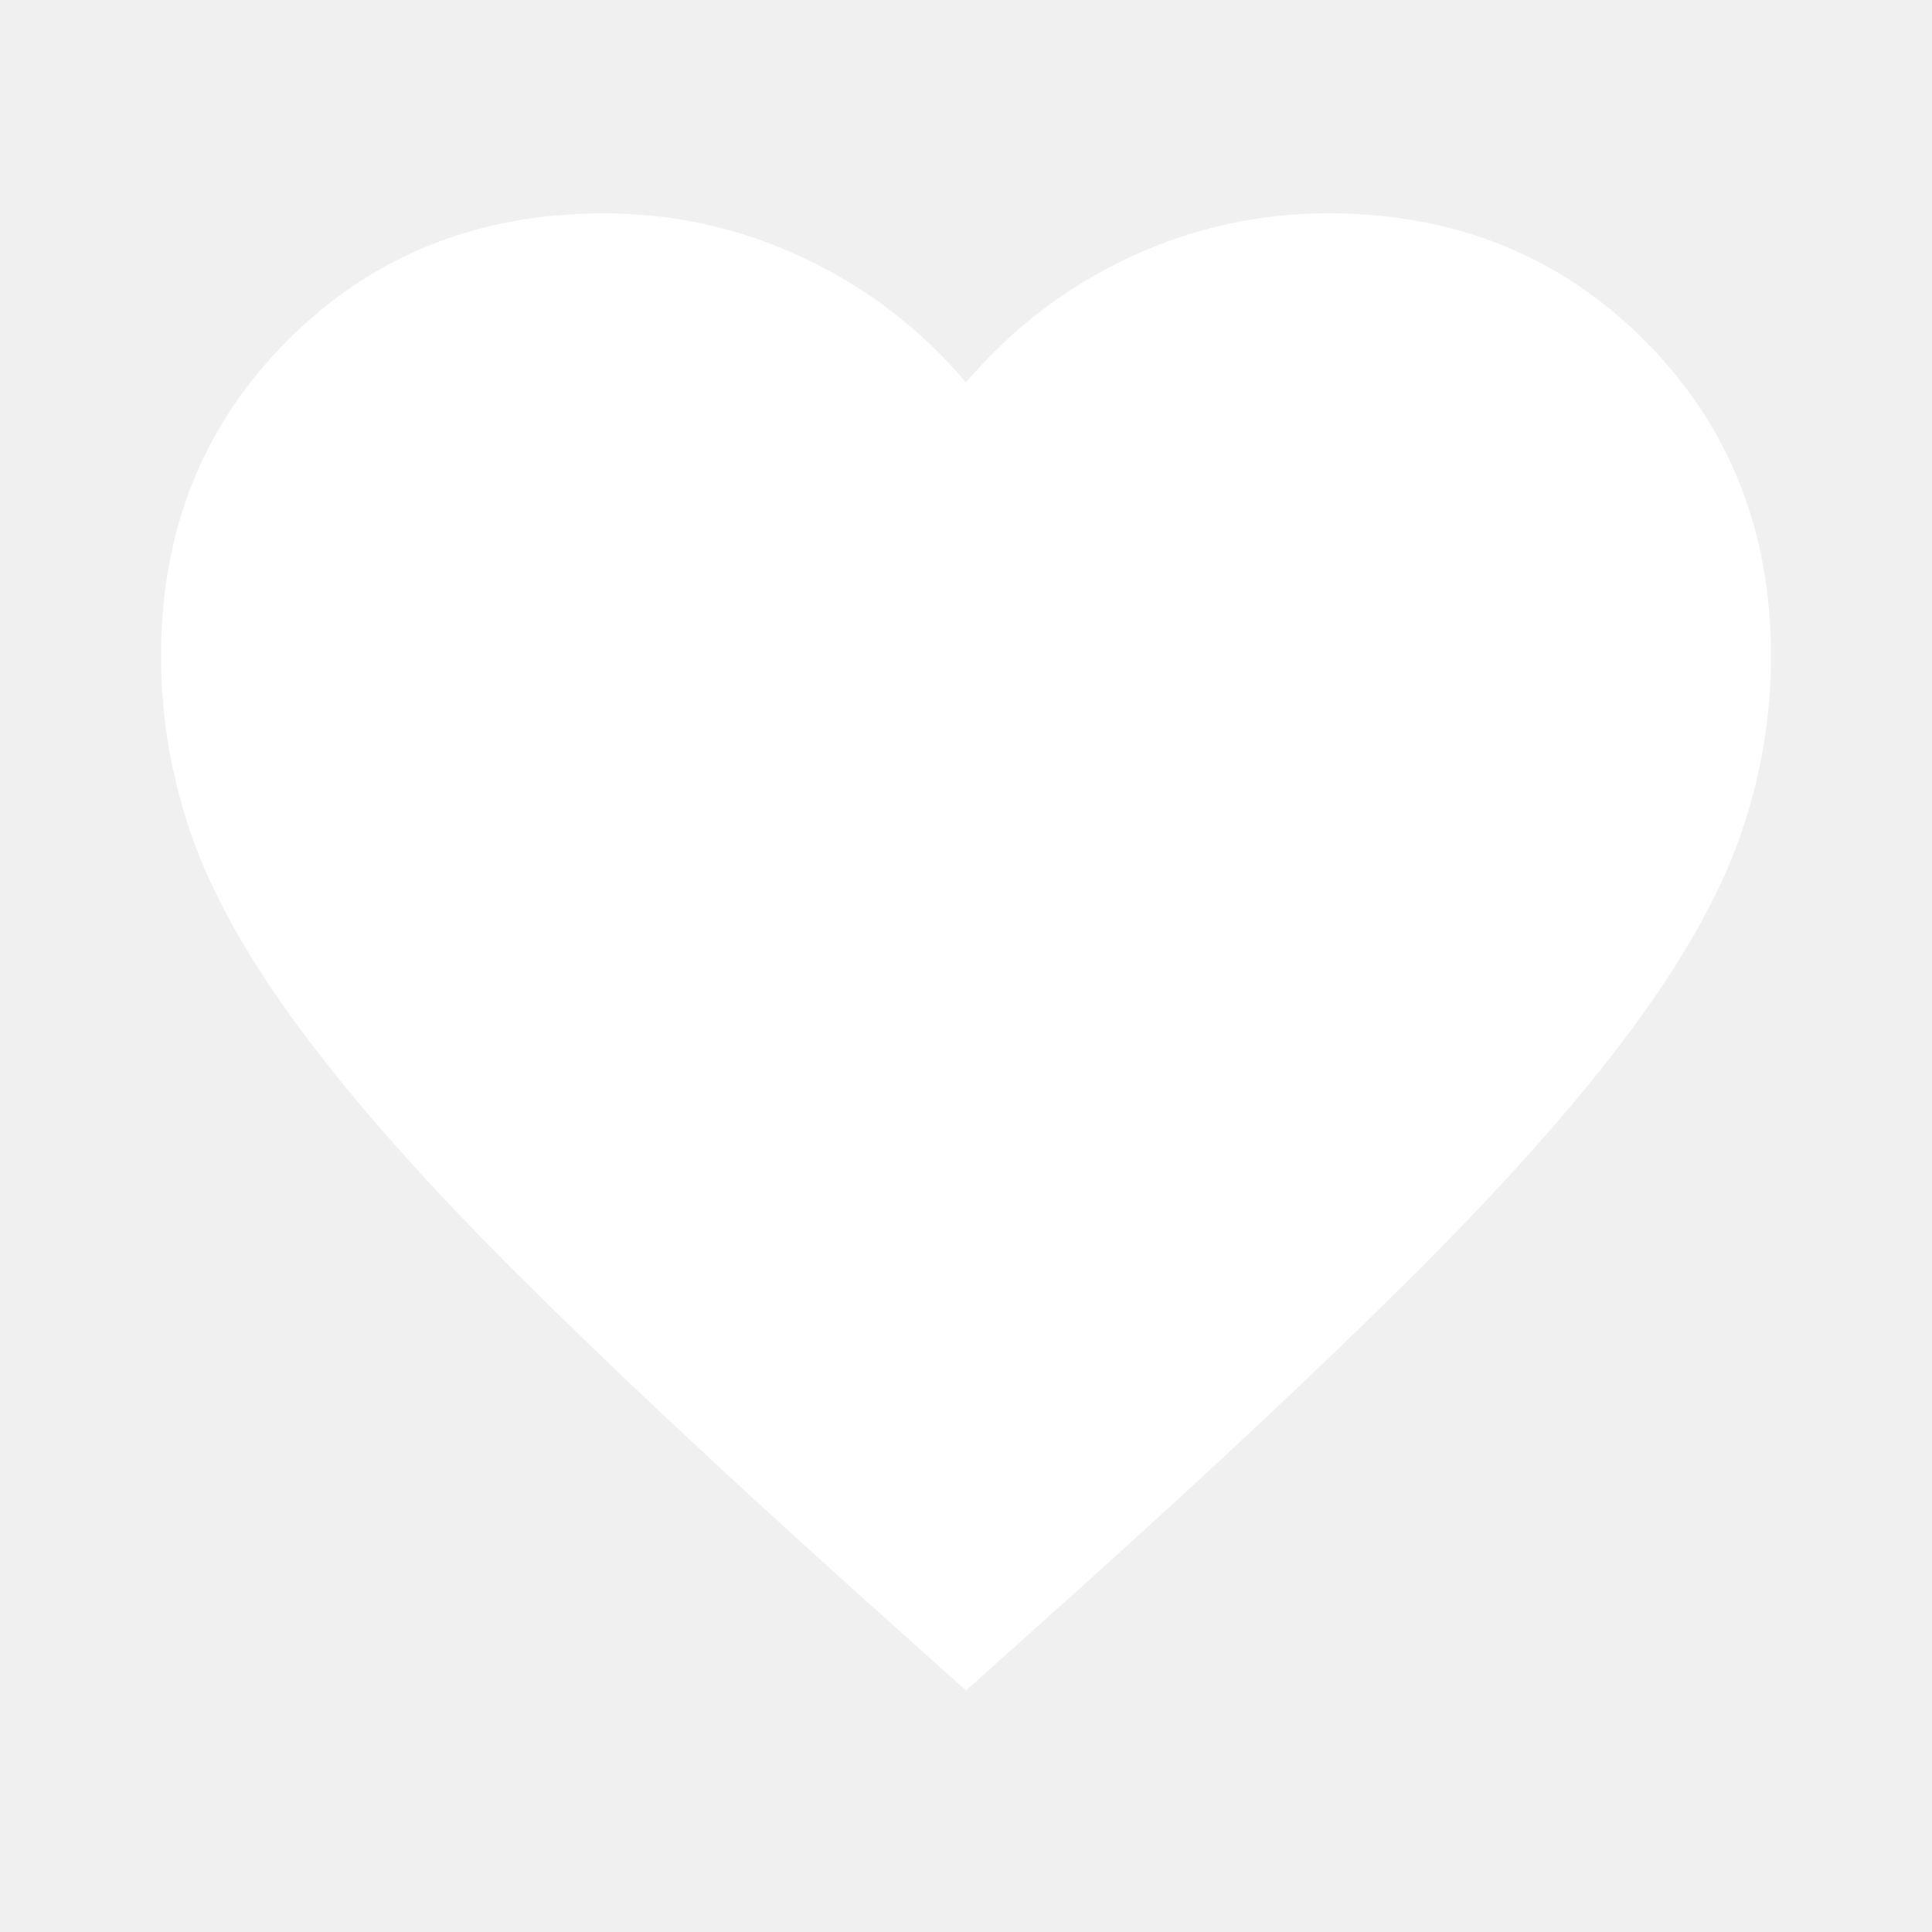
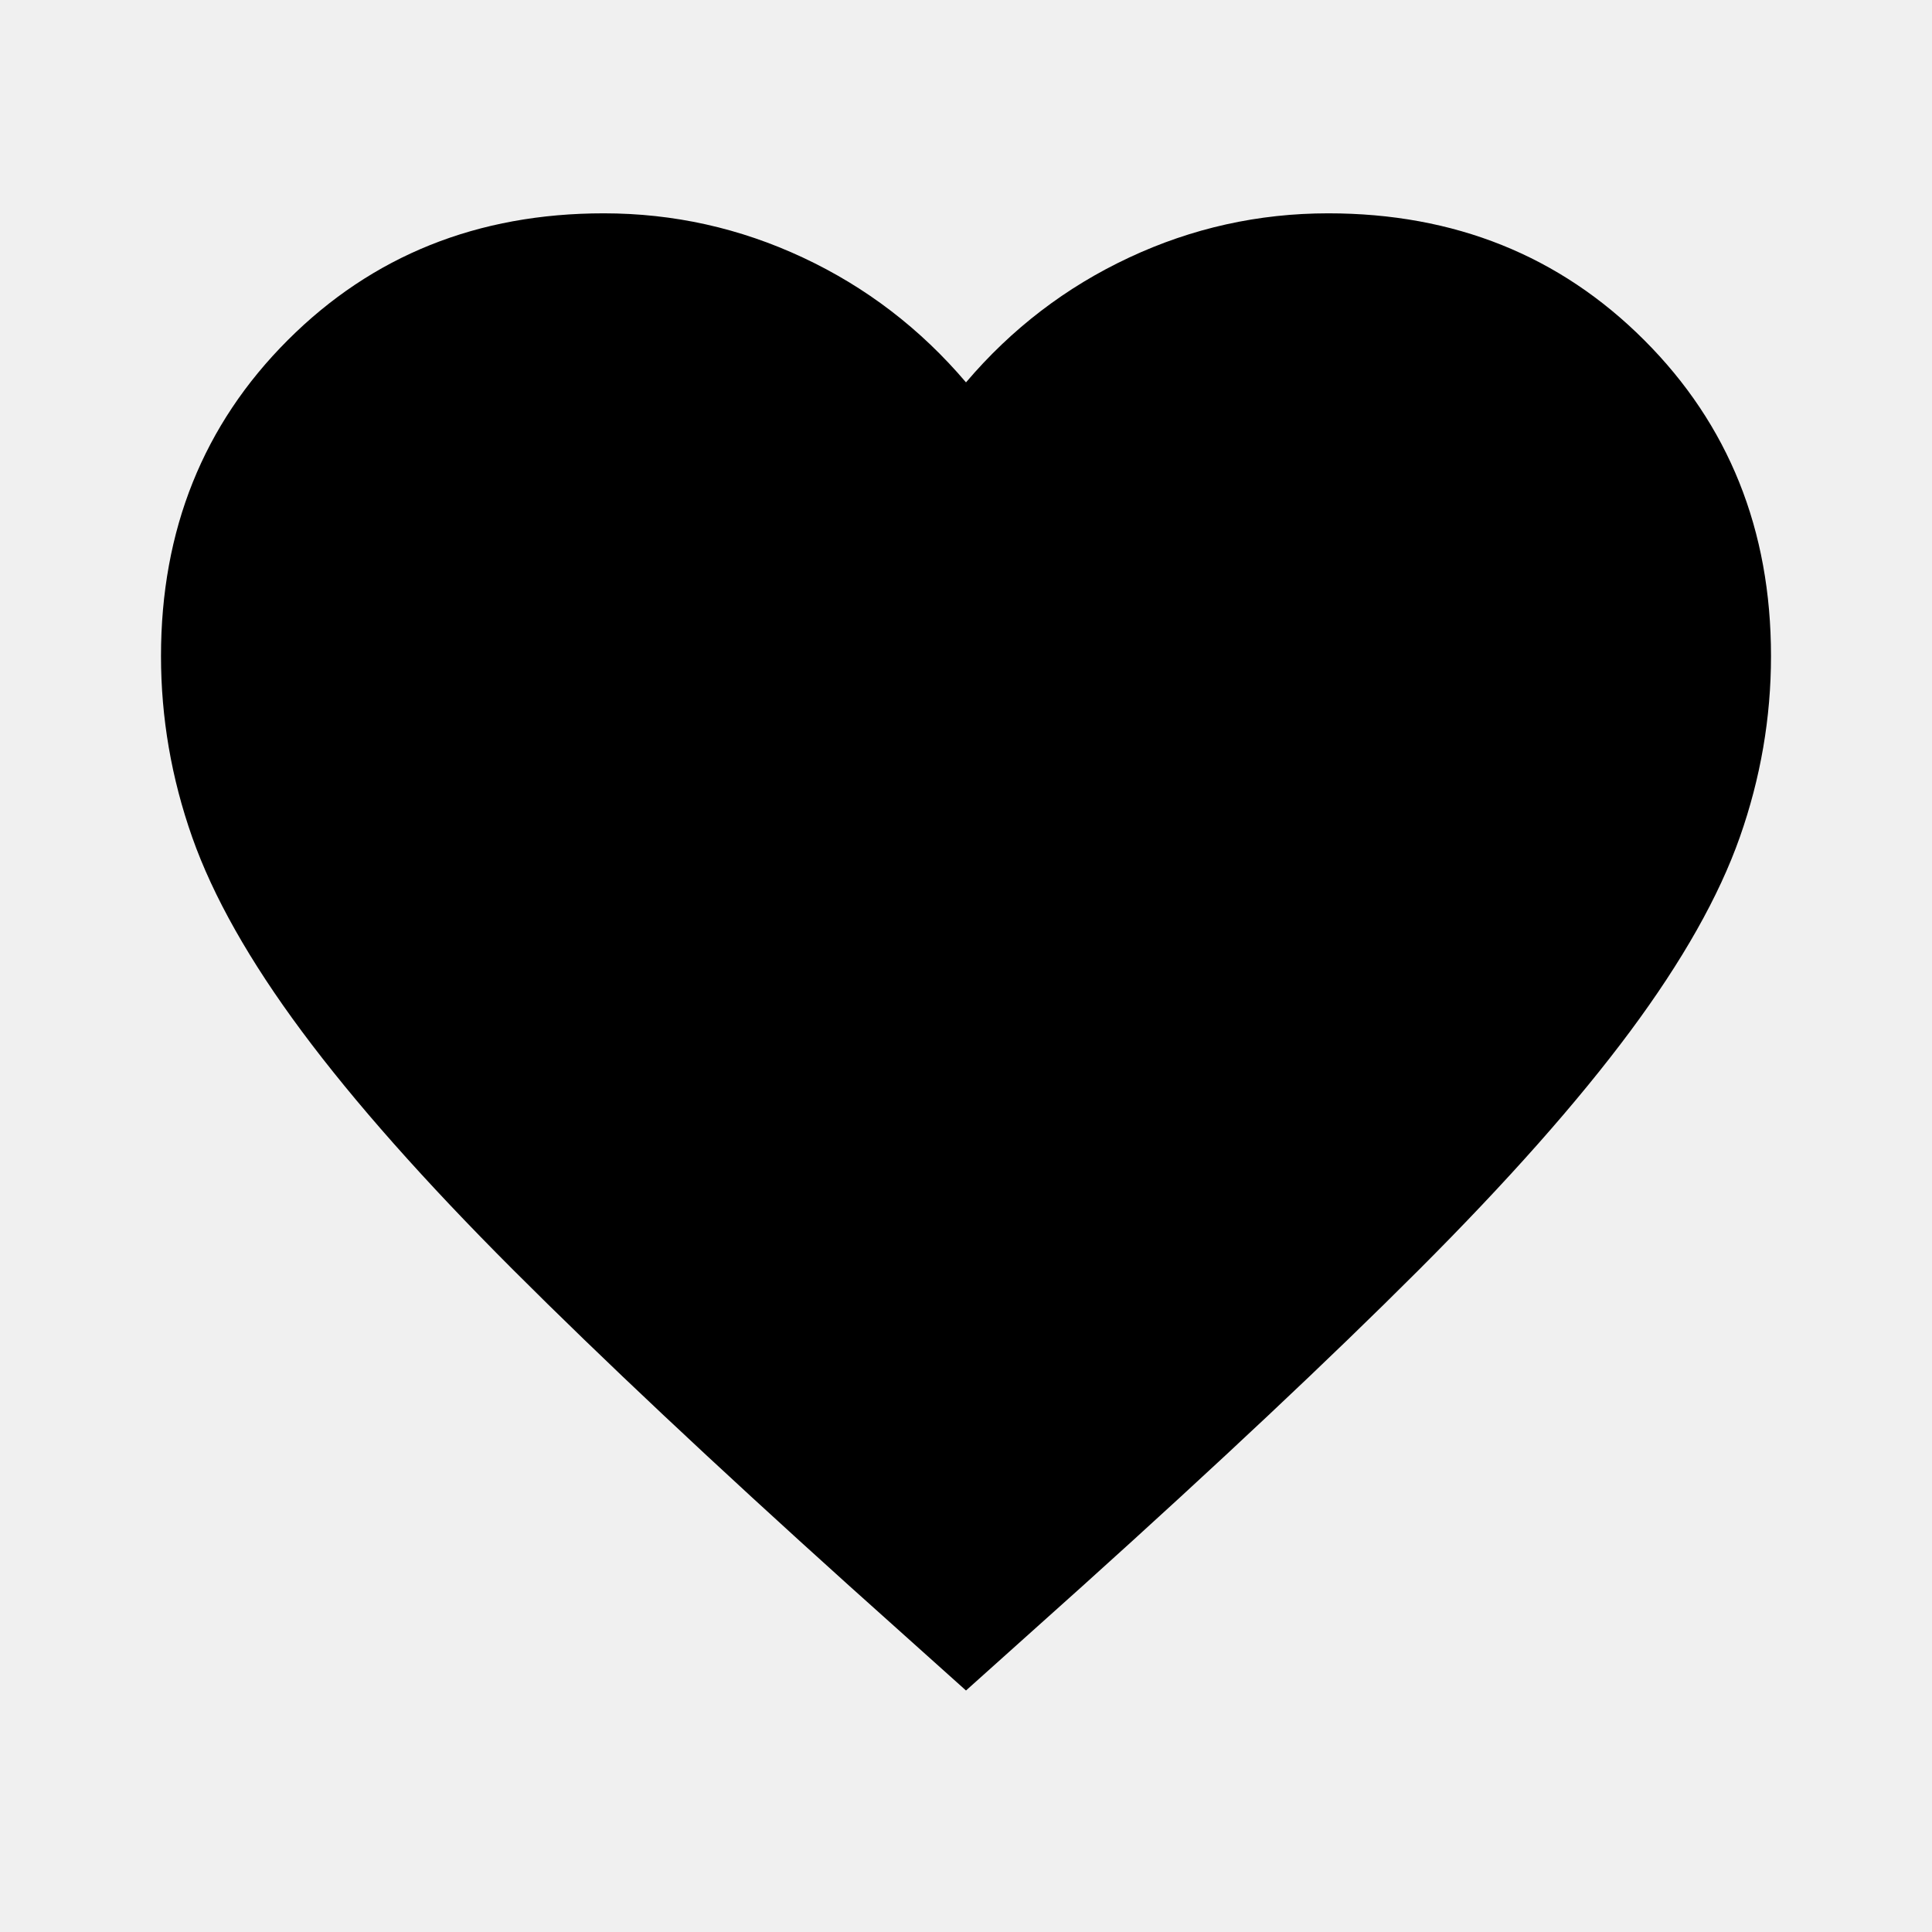
- <svg xmlns="http://www.w3.org/2000/svg" height="24px" viewBox="0 -960 960 960" width="24px" fill="#FFFFFF">
+ <svg xmlns="http://www.w3.org/2000/svg" height="24px" viewBox="0 -960 960 960" width="24px" fill="currentColor">
  <path d="m480-120-58-52q-101-91-167-157T150-447.5Q111-500 95.5-544T80-634q0-94 63-157t157-63q52 0 99 22t81 62q34-40 81-62t99-22q94 0 157 63t63 157q0 46-15.5 90T810-447.5Q771-395 705-329T538-172l-58 52Z" />
</svg>
